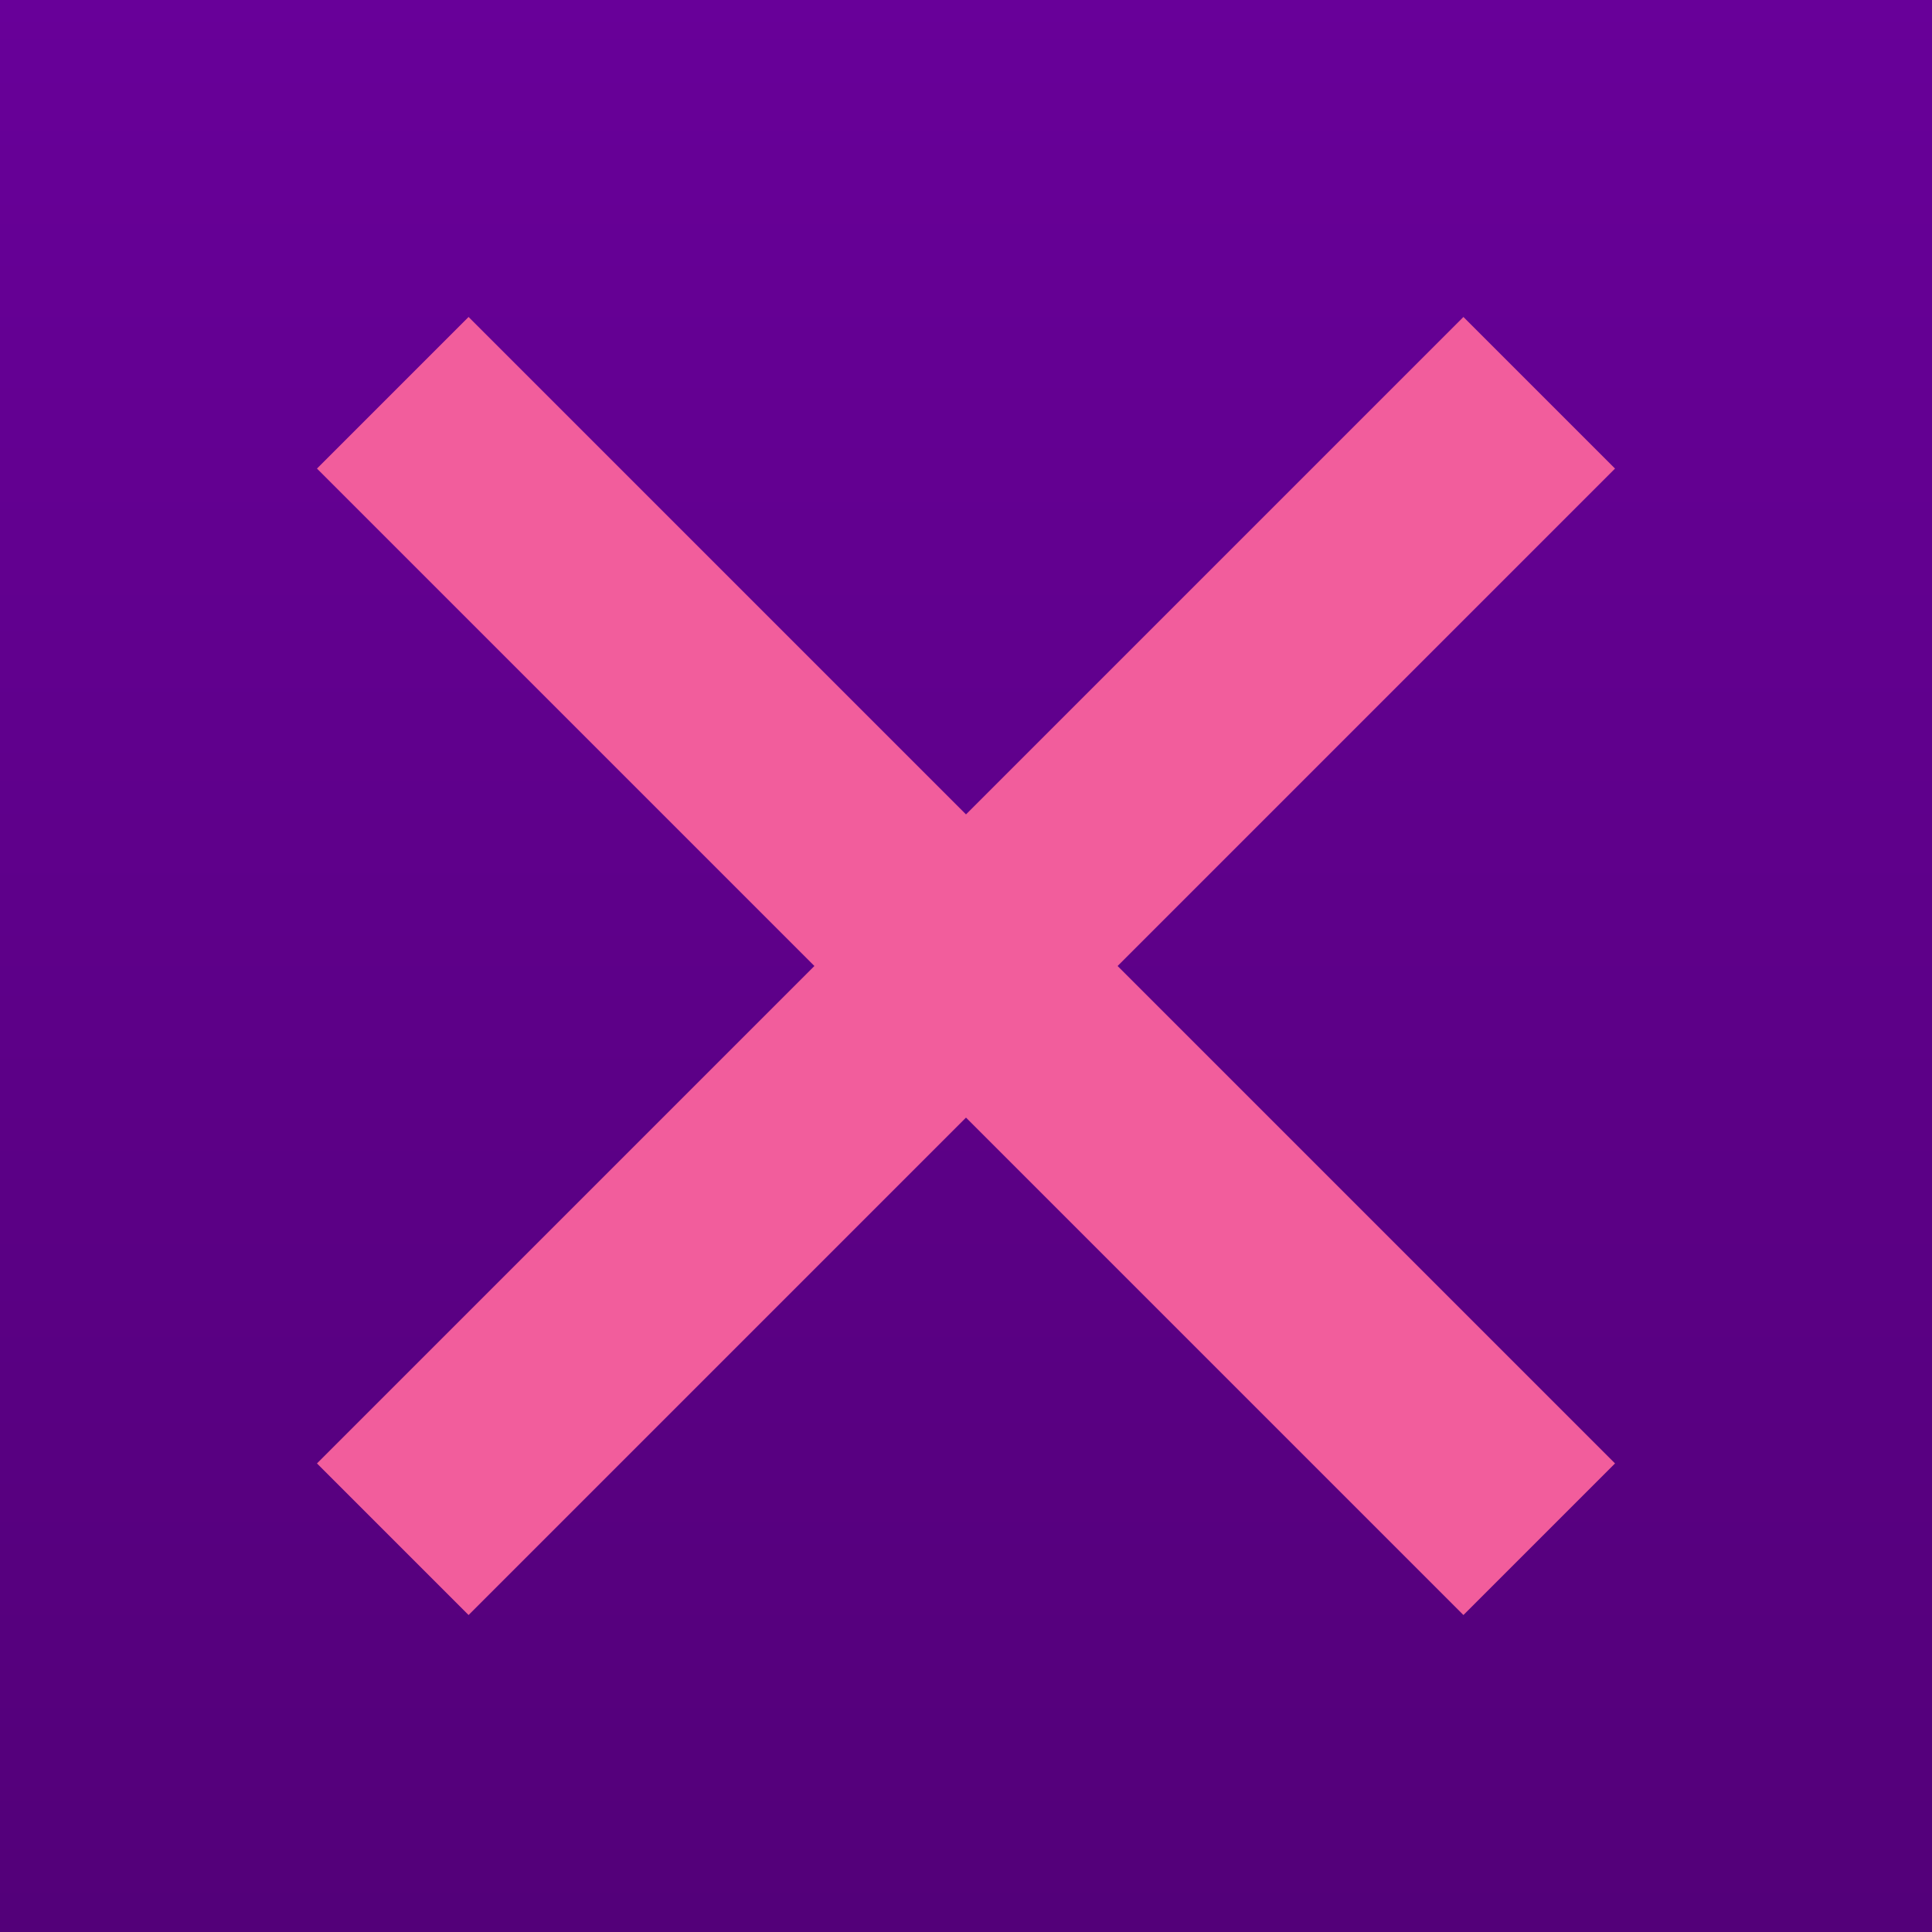
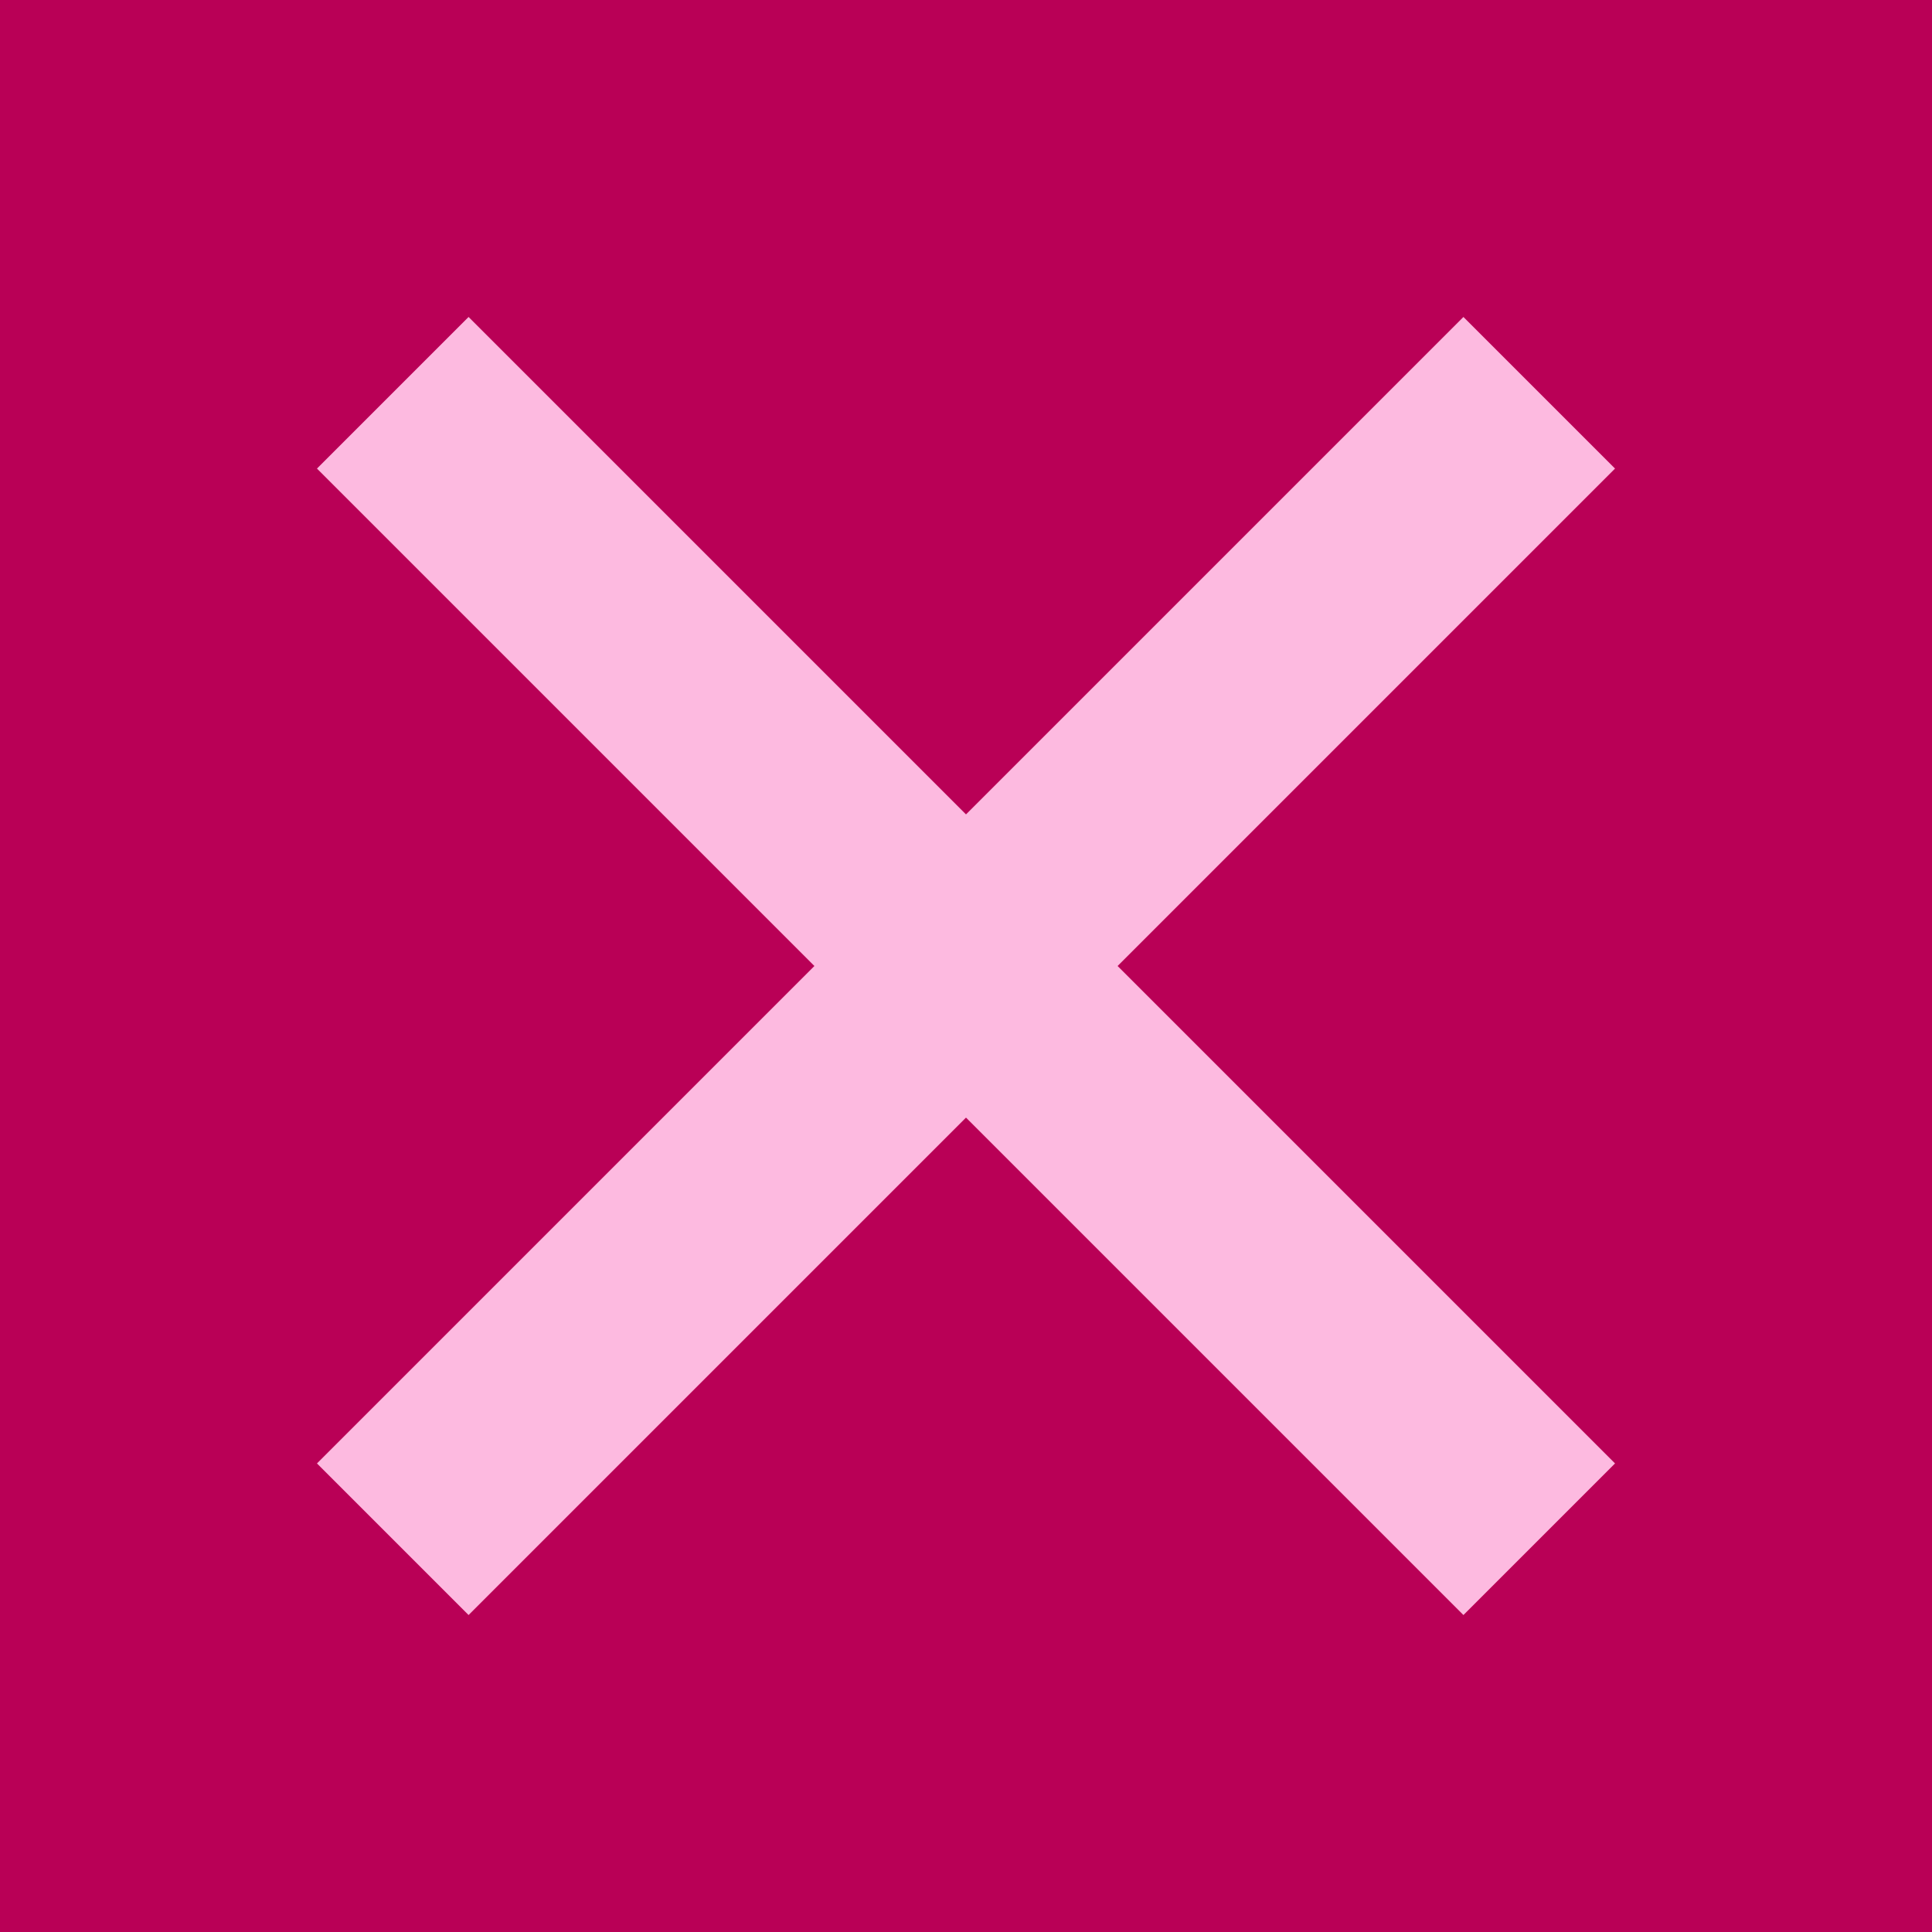
<svg xmlns="http://www.w3.org/2000/svg" width="512px" height="512px" viewBox="0 0 512 512" version="1.1">
-   <defs>
-     <linearGradient x1="50%" y1="0%" x2="50%" y2="100%" id="linearGradient-1">
-       <stop stop-color="#680099" offset="0%" />
-       <stop stop-color="#530079" offset="100%" />
-     </linearGradient>
-   </defs>
+   <defs />
  <g id="Page-1" stroke="none" stroke-width="1" fill="none" fill-rule="evenodd">
    <g id="icon">
-       <rect id="Rectangle-2" fill="url(#linearGradient-1)" x="0" y="0" width="512" height="512" />
-       <path d="M256,215.825 L124.175,84 L84,124.175 L215.825,256 L84,387.825 L124.175,428 L256,296.175 L387.825,428 L428,387.825 L296.175,256 L428,124.175 L387.825,84 L256,215.825 Z" id="x" fill="#F25D9C" fill-rule="nonzero" />
+       <rect id="Rectangle-2" fill="#B90056" x="0" y="0" width="512" height="512" />
+       <path d="M256,215.825 L124.175,84 L84,124.175 L215.825,256 L84,387.825 L124.175,428 L256,296.175 L387.825,428 L428,387.825 L296.175,256 L428,124.175 L387.825,84 L256,215.825 Z" id="x" fill="#FDBAE0" fill-rule="nonzero" />
    </g>
  </g>
</svg>
